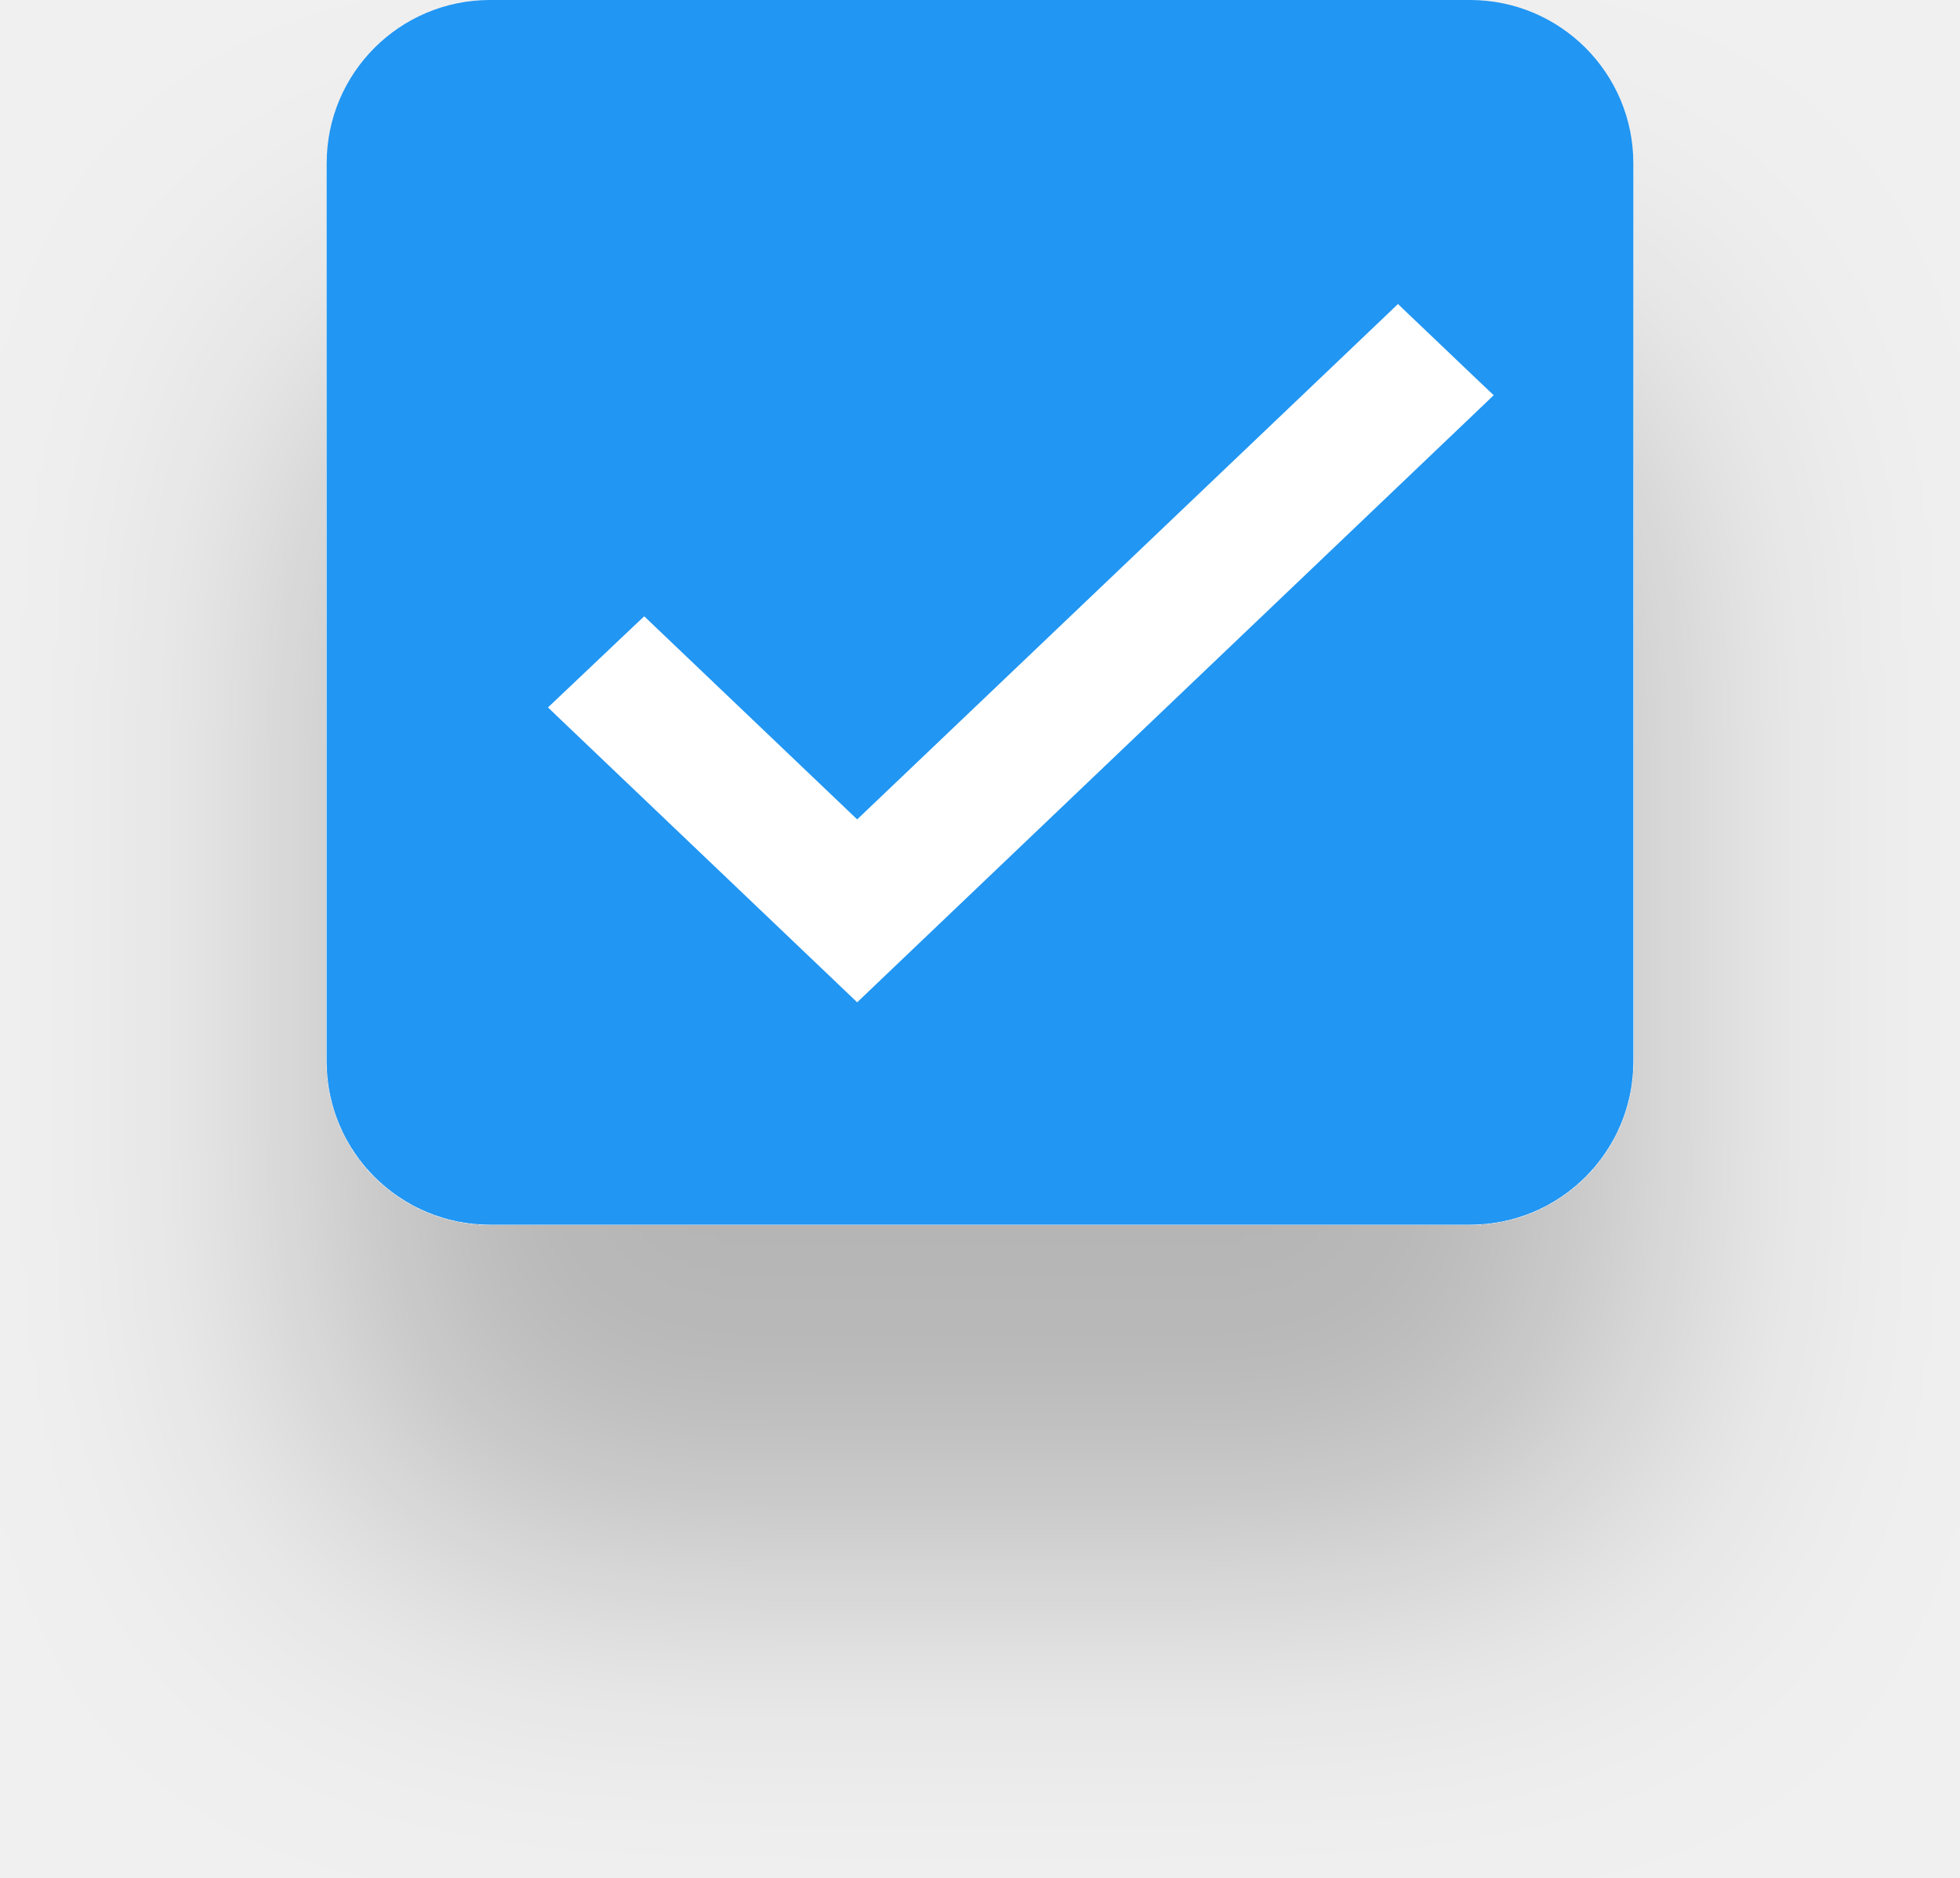
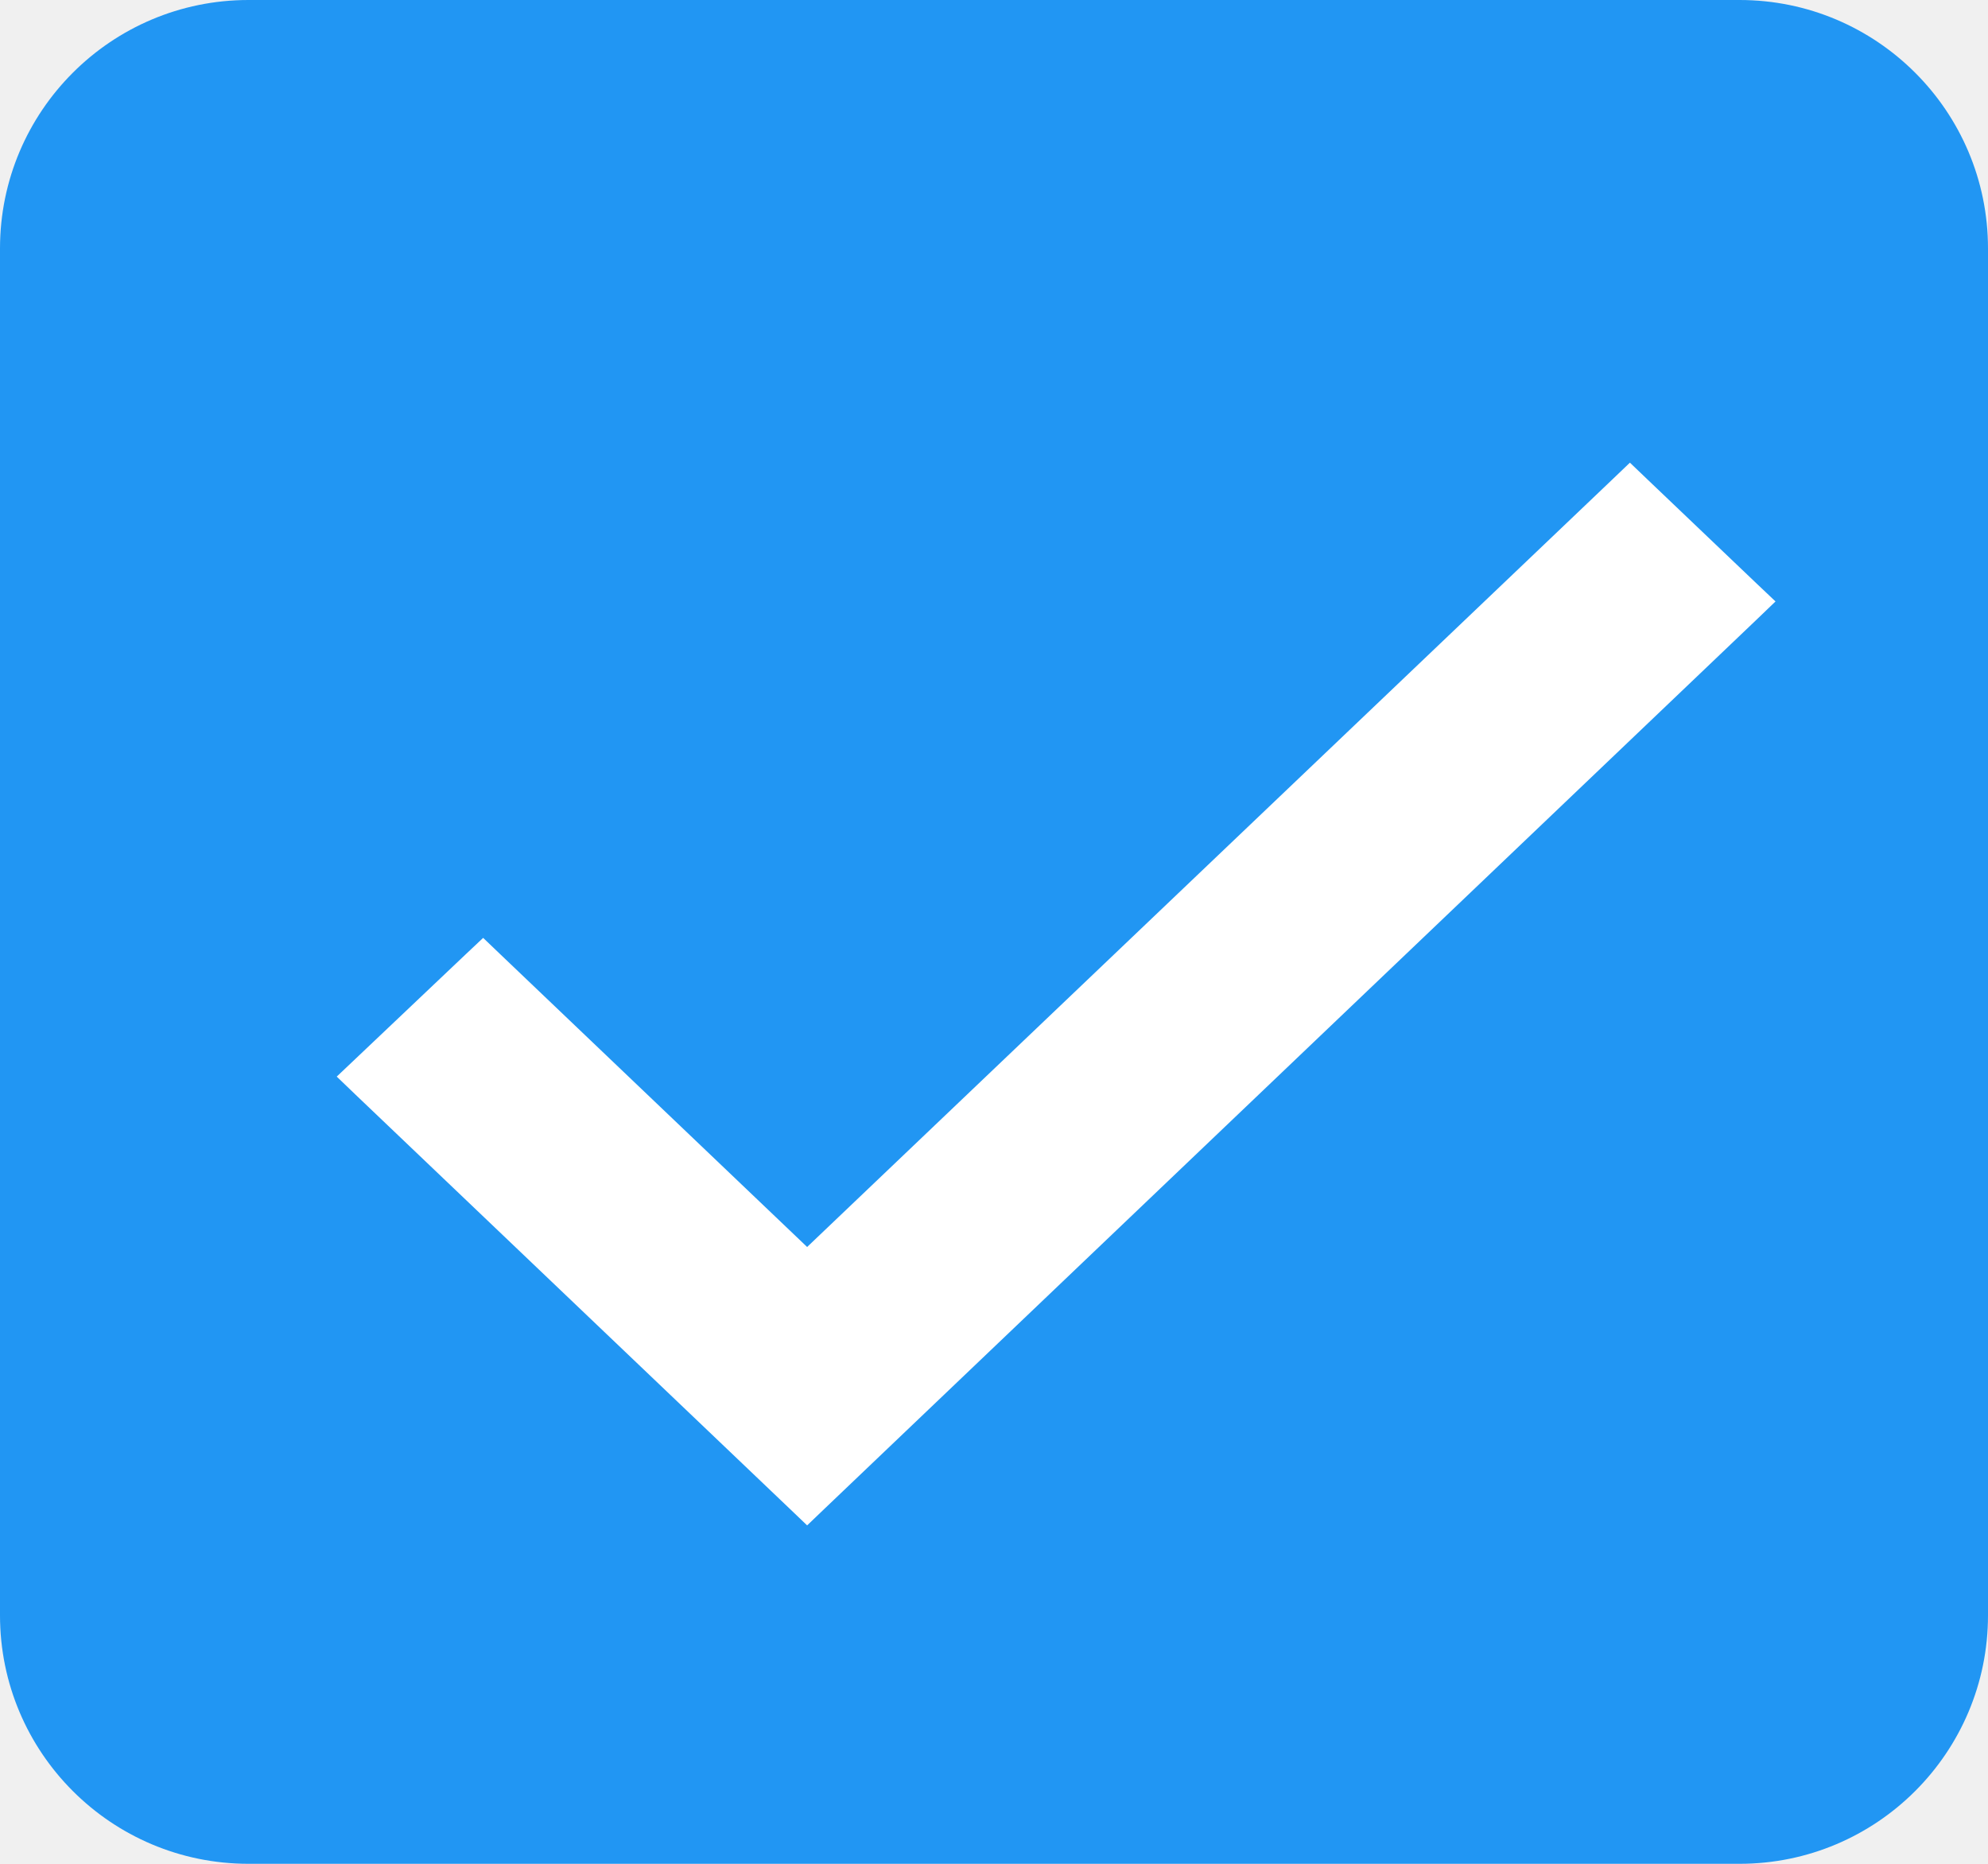
- <svg xmlns="http://www.w3.org/2000/svg" width="24" height="23" viewBox="0 0 24 23" fill="none">
-   <g filter="url(#filter0_d_4082_1354)">
-     <rect x="4" width="16" height="15" rx="2" fill="#2196F3" />
-     <path d="M7.957 7.752L7.888 7.686L7.819 7.751L6.931 8.593L6.855 8.665L6.931 8.738L10.427 12.072L10.496 12.138L10.565 12.072L18.069 4.914L18.145 4.841L18.069 4.769L17.187 3.928L17.118 3.862L17.049 3.928L10.496 10.174L7.957 7.752Z" fill="white" stroke="white" stroke-width="0.2" />
-   </g>
-   <defs>
-     <filter id="filter0_d_4082_1354" x="0" y="0" width="24" height="23" filterUnits="userSpaceOnUse" color-interpolation-filters="sRGB">
-       <feFlood flood-opacity="0" result="BackgroundImageFix" />
-       <feColorMatrix in="SourceAlpha" type="matrix" values="0 0 0 0 0 0 0 0 0 0 0 0 0 0 0 0 0 0 127 0" result="hardAlpha" />
-       <feOffset dy="4" />
-       <feGaussianBlur stdDeviation="2" />
-       <feComposite in2="hardAlpha" operator="out" />
-       <feColorMatrix type="matrix" values="0 0 0 0 0 0 0 0 0 0 0 0 0 0 0 0 0 0 0.25 0" />
-       <feBlend mode="normal" in2="BackgroundImageFix" result="effect1_dropShadow_4082_1354" />
-       <feBlend mode="normal" in="SourceGraphic" in2="effect1_dropShadow_4082_1354" result="shape" />
-     </filter>
-   </defs>
+ <svg xmlns="http://www.w3.org/2000/svg" width="16" height="15" viewBox="0 0 16 15" fill="none">
+   <rect width="16" height="15" rx="2" fill="#2196F3" />
+   <path d="M3.957 7.752L3.888 7.686L3.819 7.751L2.931 8.593L2.855 8.665L2.931 8.738L6.427 12.072L6.496 12.138L6.565 12.072L14.069 4.914L14.145 4.841L14.069 4.769L13.187 3.928L13.118 3.862L13.049 3.928L6.496 10.174L3.957 7.752Z" fill="white" stroke="white" stroke-width="0.2" />
</svg>
